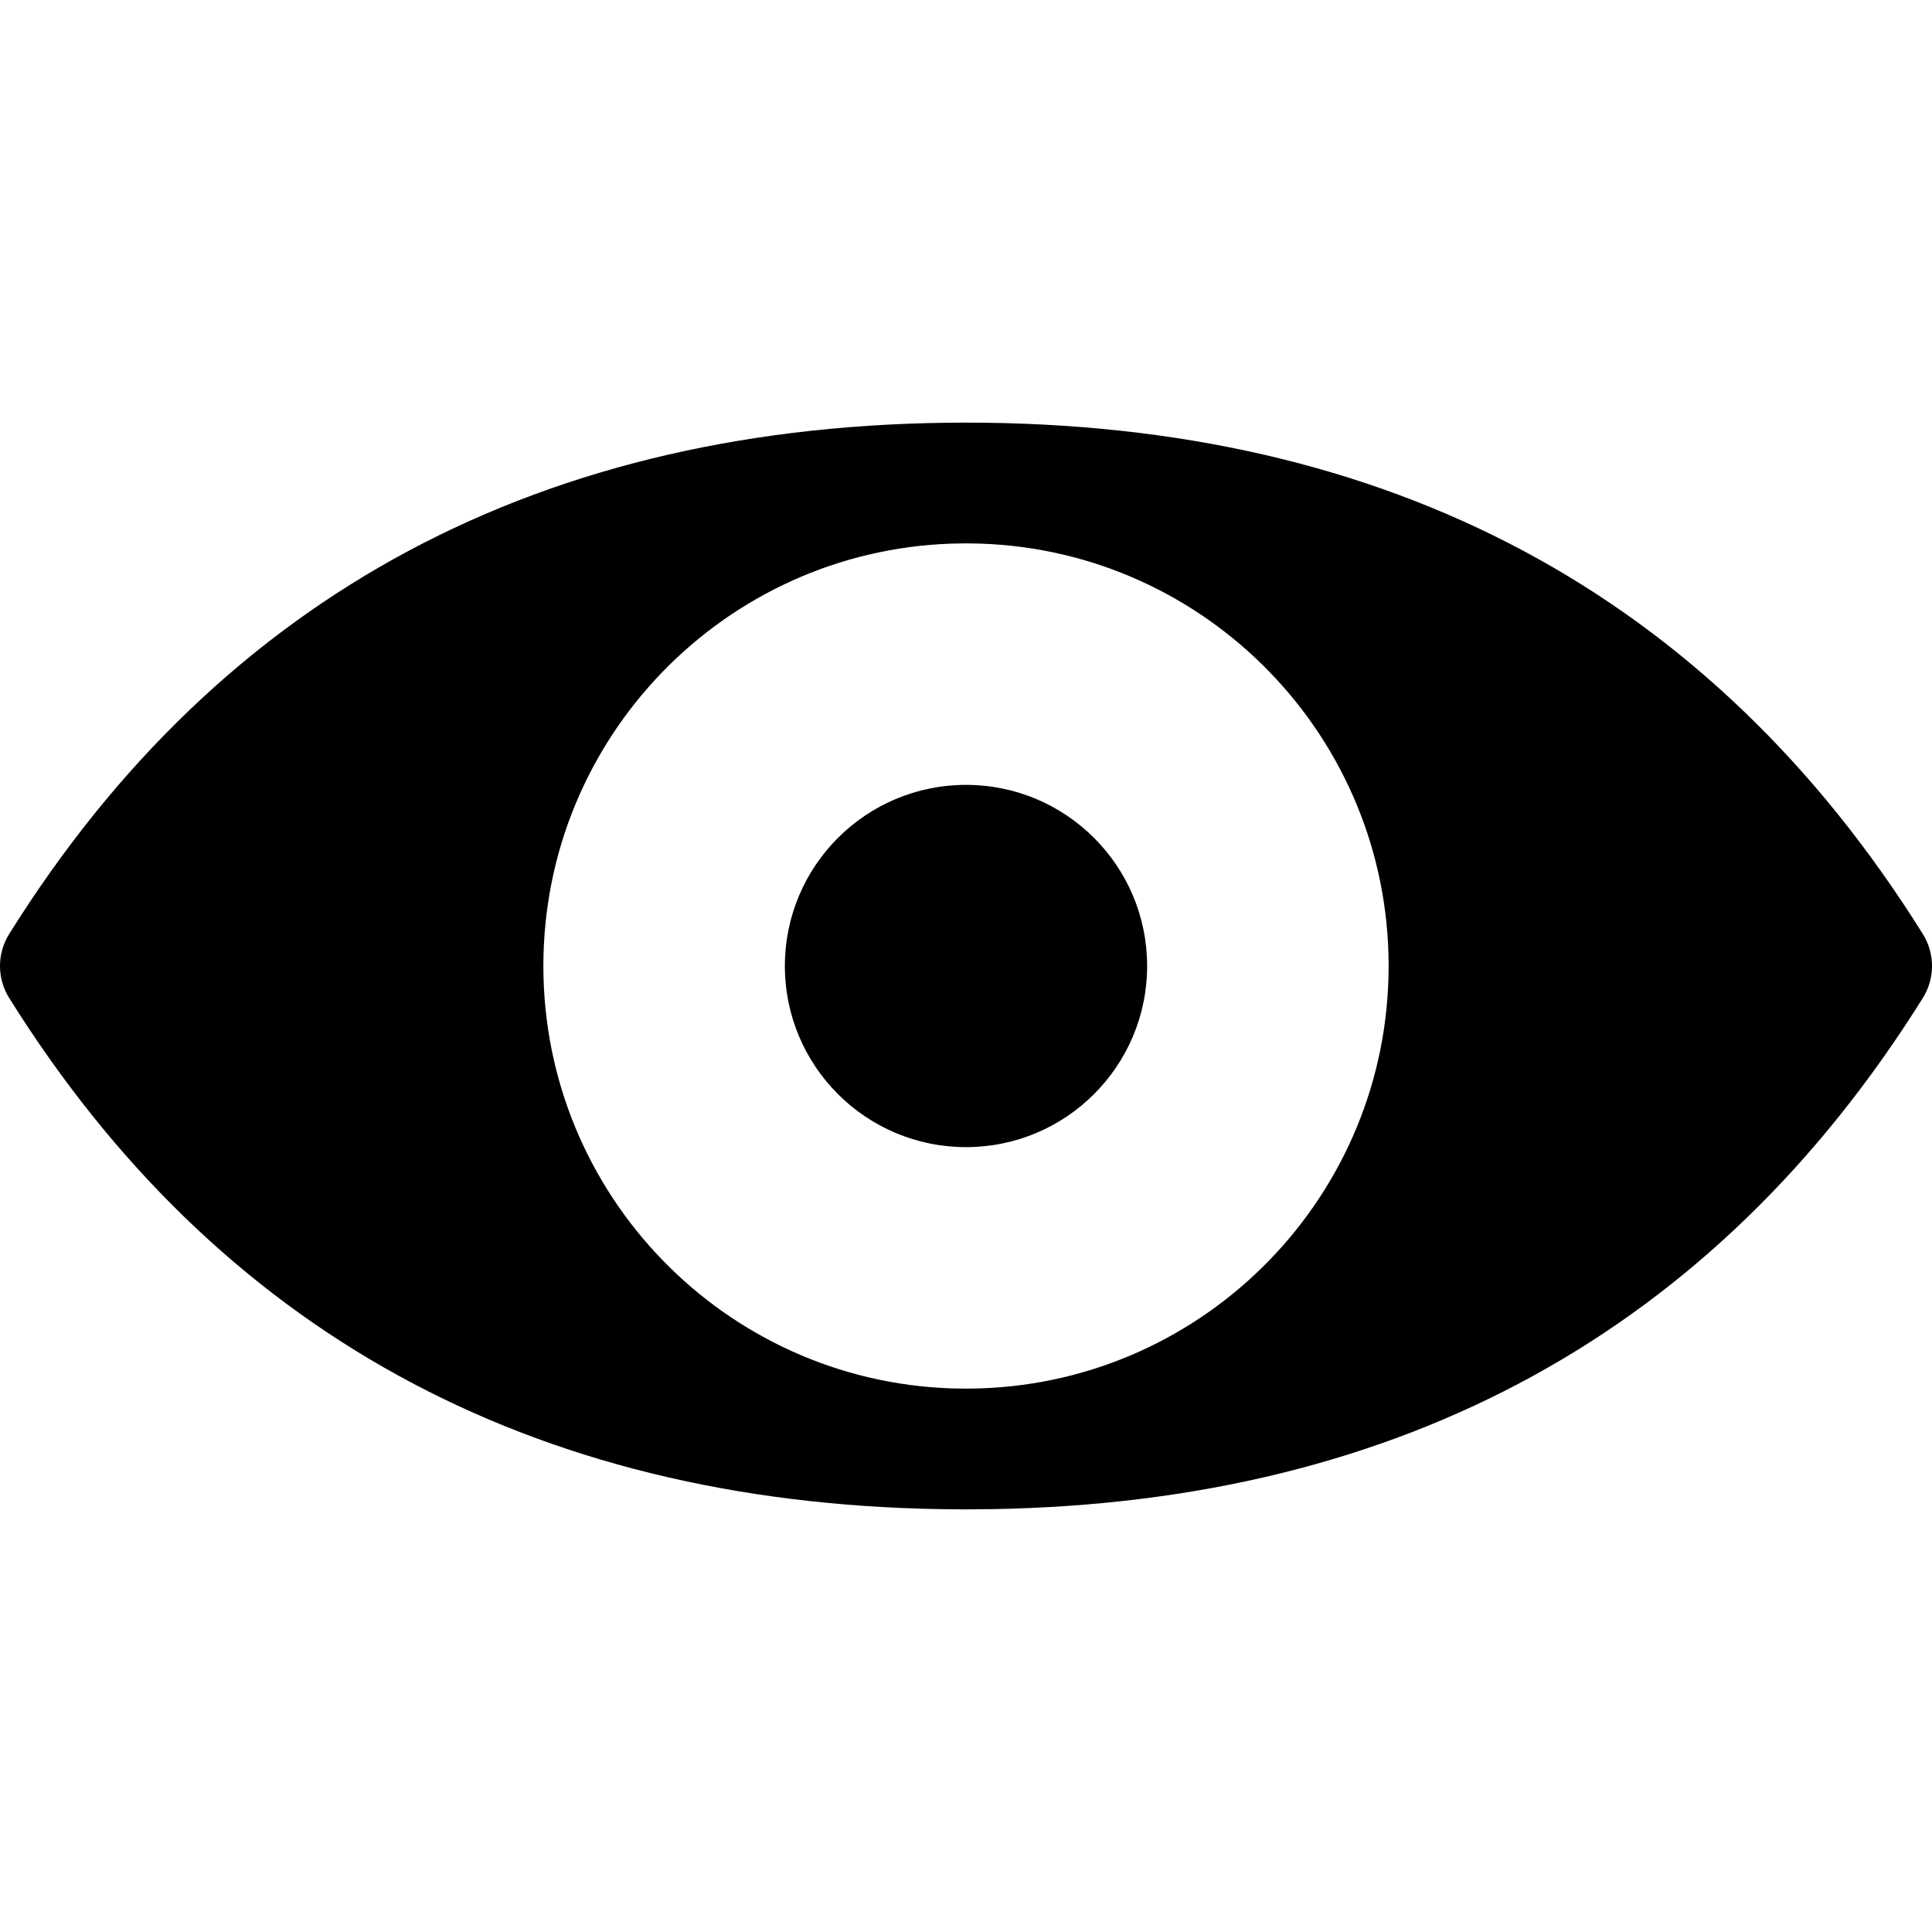
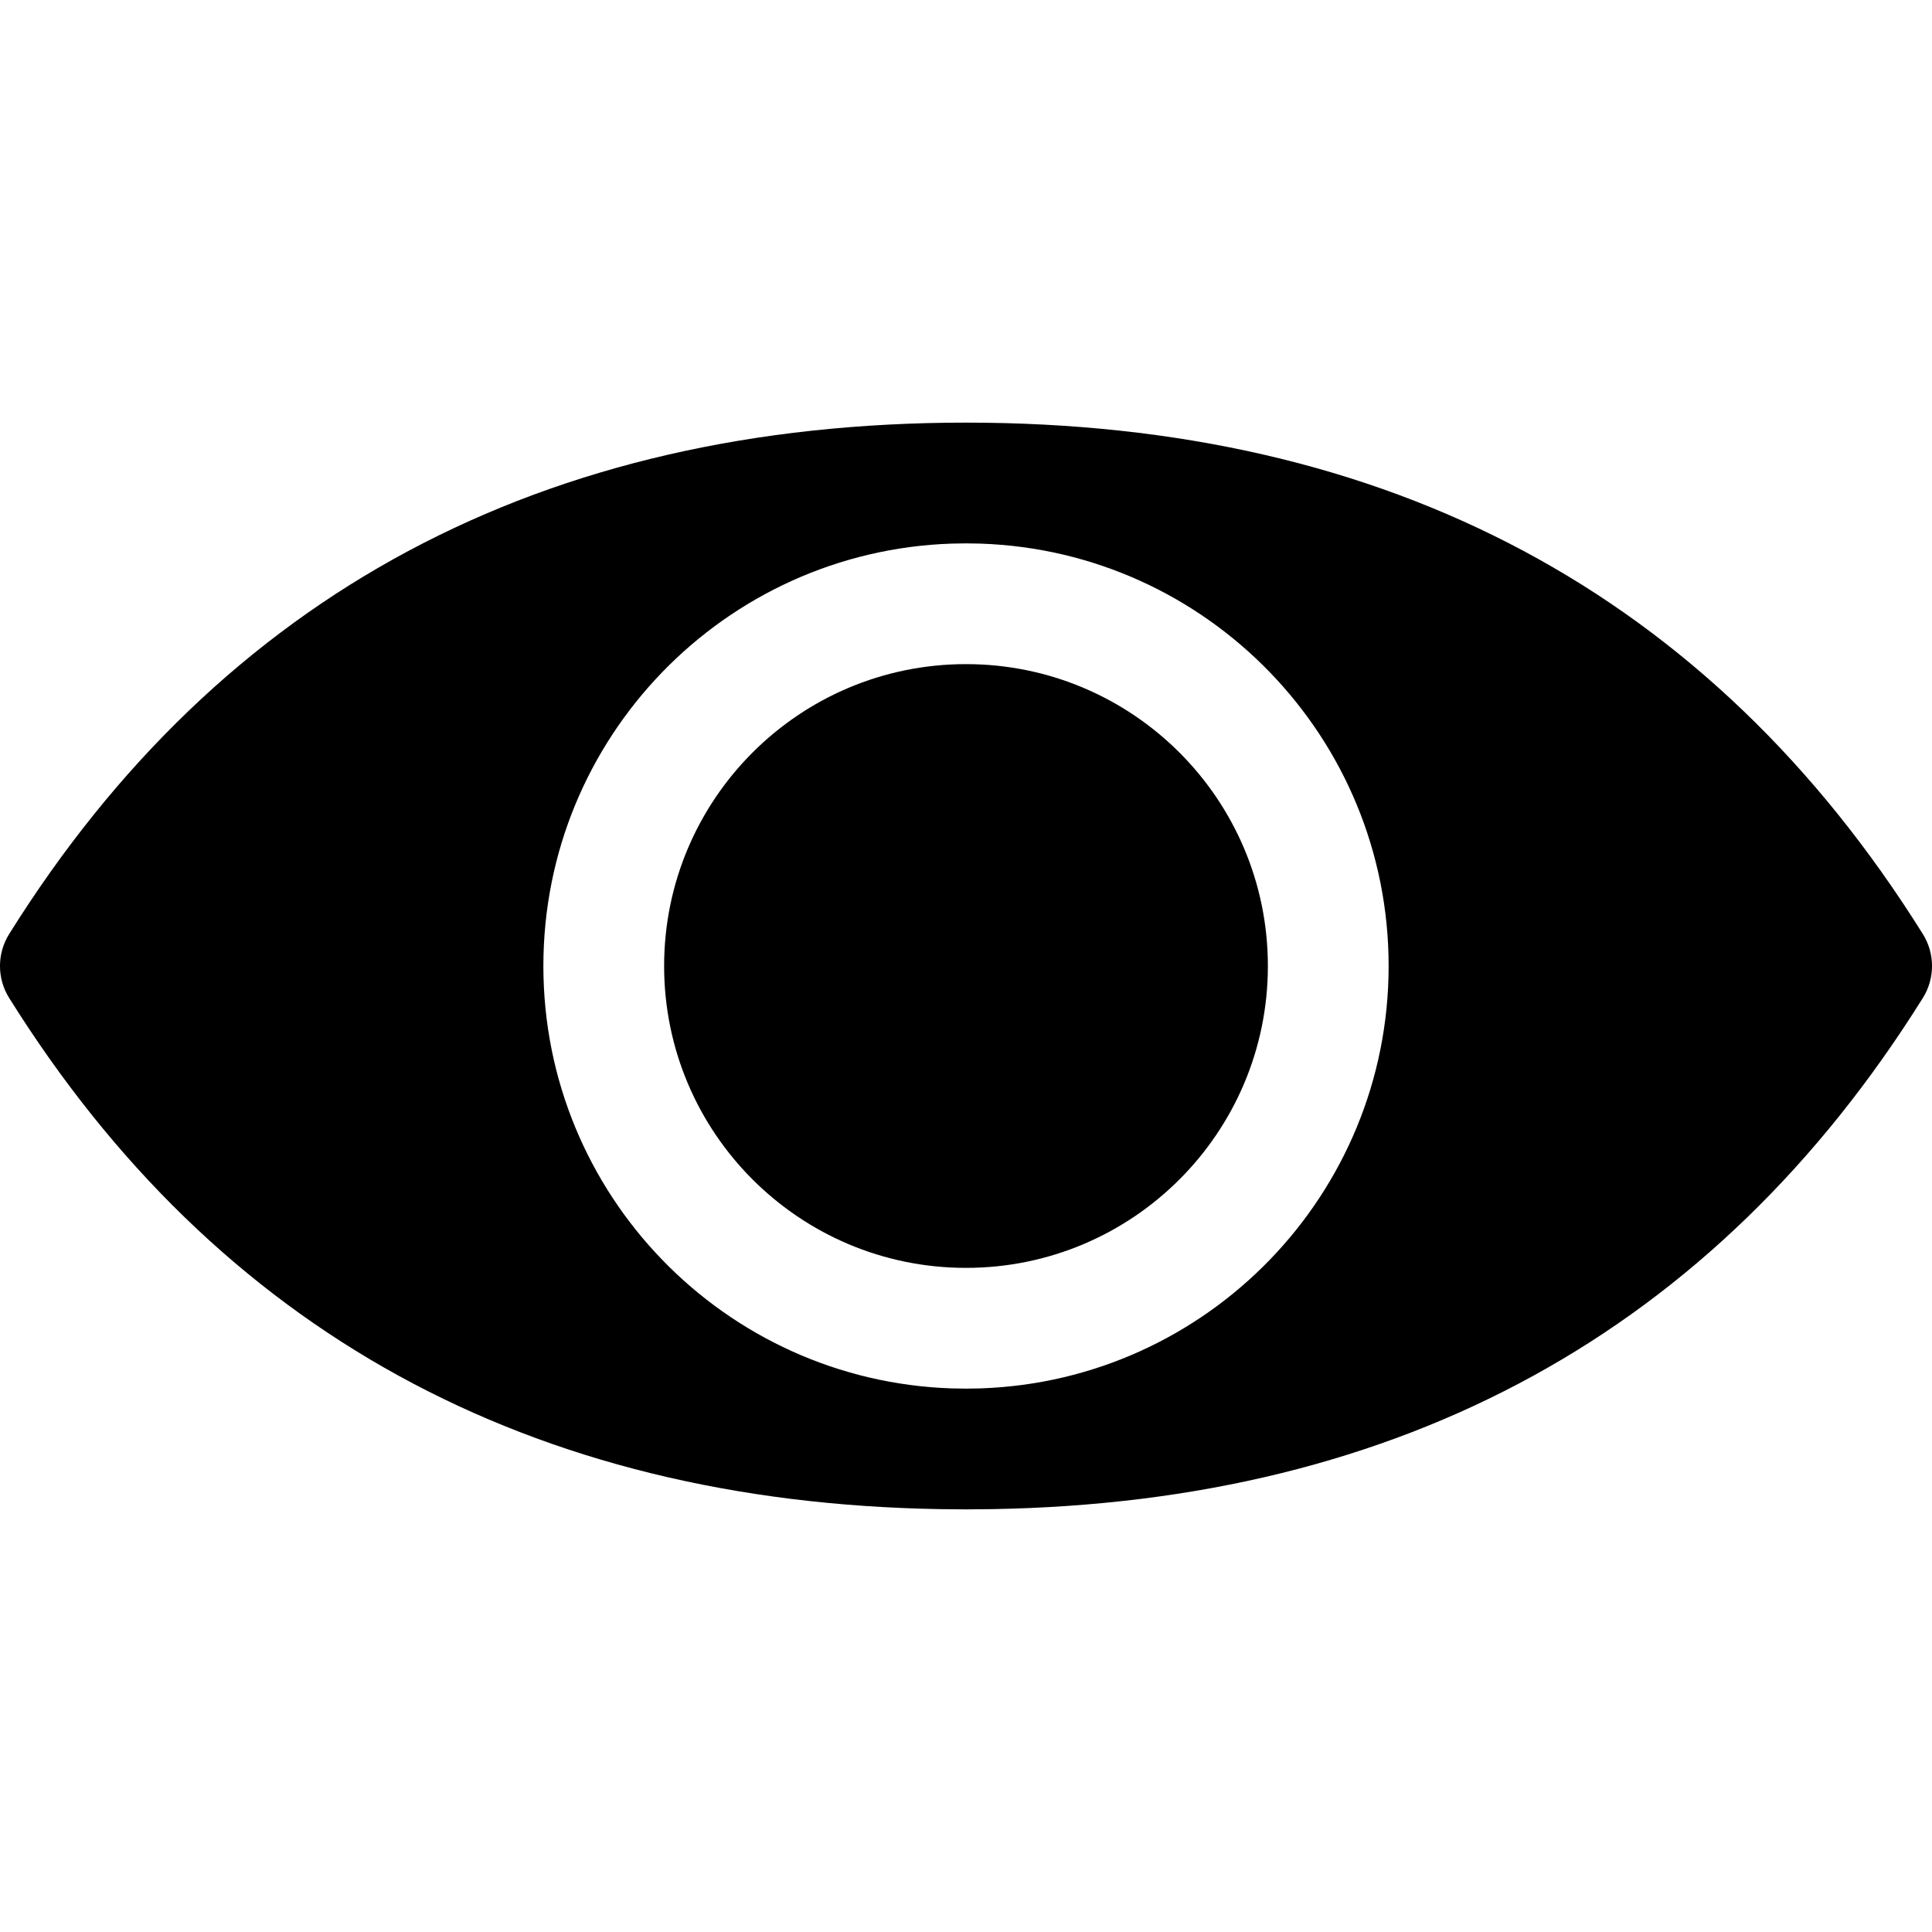
<svg xmlns="http://www.w3.org/2000/svg" width="32px" height="32px" viewBox="0 0 32 32" version="1.1">
-   <g id="Filled/View/Show" stroke="none" stroke-width="1" fill="none" fill-rule="evenodd">
-     <path d="M16,7 C23.006,7 28.329,9.839 31.848,15.47 C32.051,15.794 32.051,16.206 31.848,16.53 C28.4,22.046 23.222,24.883 16.427,24.996 L16,25 L15.573,24.996 C8.778,24.883 3.6,22.046 0.152,16.53 C-0.051,16.206 -0.051,15.794 0.152,15.47 C3.671,9.839 8.994,7 16,7 Z M16,9 L15.759,9.004 C12.005,9.131 9,12.215 9,16 C9,19.785 12.005,22.869 15.759,22.996 L16,23 L16.241,22.996 C19.995,22.869 23,19.785 23,16 C23,12.215 19.995,9.131 16.241,9.004 L16,9 Z M16,13 C17.657,13 19,14.343 19,16 C19,17.657 17.657,19 16,19 C14.343,19 13,17.657 13,16 C13,14.343 14.343,13 16,13 Z" id="Path-2" fill="#000000" />
+   <g id="Filled/View/Show" stroke="none" fill="none" fill-rule="evenodd">
+     <path d="M16,7 C23.006,7 28.329,9.839 31.848,15.47 C32.051,15.794 32.051,16.206 31.848,16.53 C28.4,22.046 23.222,24.883 16.427,24.996 L16,25 L15.573,24.996 C8.778,24.883 3.6,22.046 0.152,16.53 C-0.051,16.206 -0.051,15.794 0.152,15.47 C3.671,9.839 8.994,7 16,7 Z M16,9 L15.759,9.004 C12.005,9.131 9,12.215 9,16 C9,19.785 12.005,22.869 15.759,22.996 L16,23 L16.241,22.996 C19.995,22.869 23,19.785 23,16 C23,12.215 19.995,9.131 16.241,9.004 L16,9 Z M16,11 C18.761,11 21,13.239 21,16 C21,18.761 18.761,21 16,21 C13.239,21 11,18.761 11,16 C11,13.239 13.239,11 16,11 Z" id="Path-2" fill="#000000" />
  </g>
</svg>
